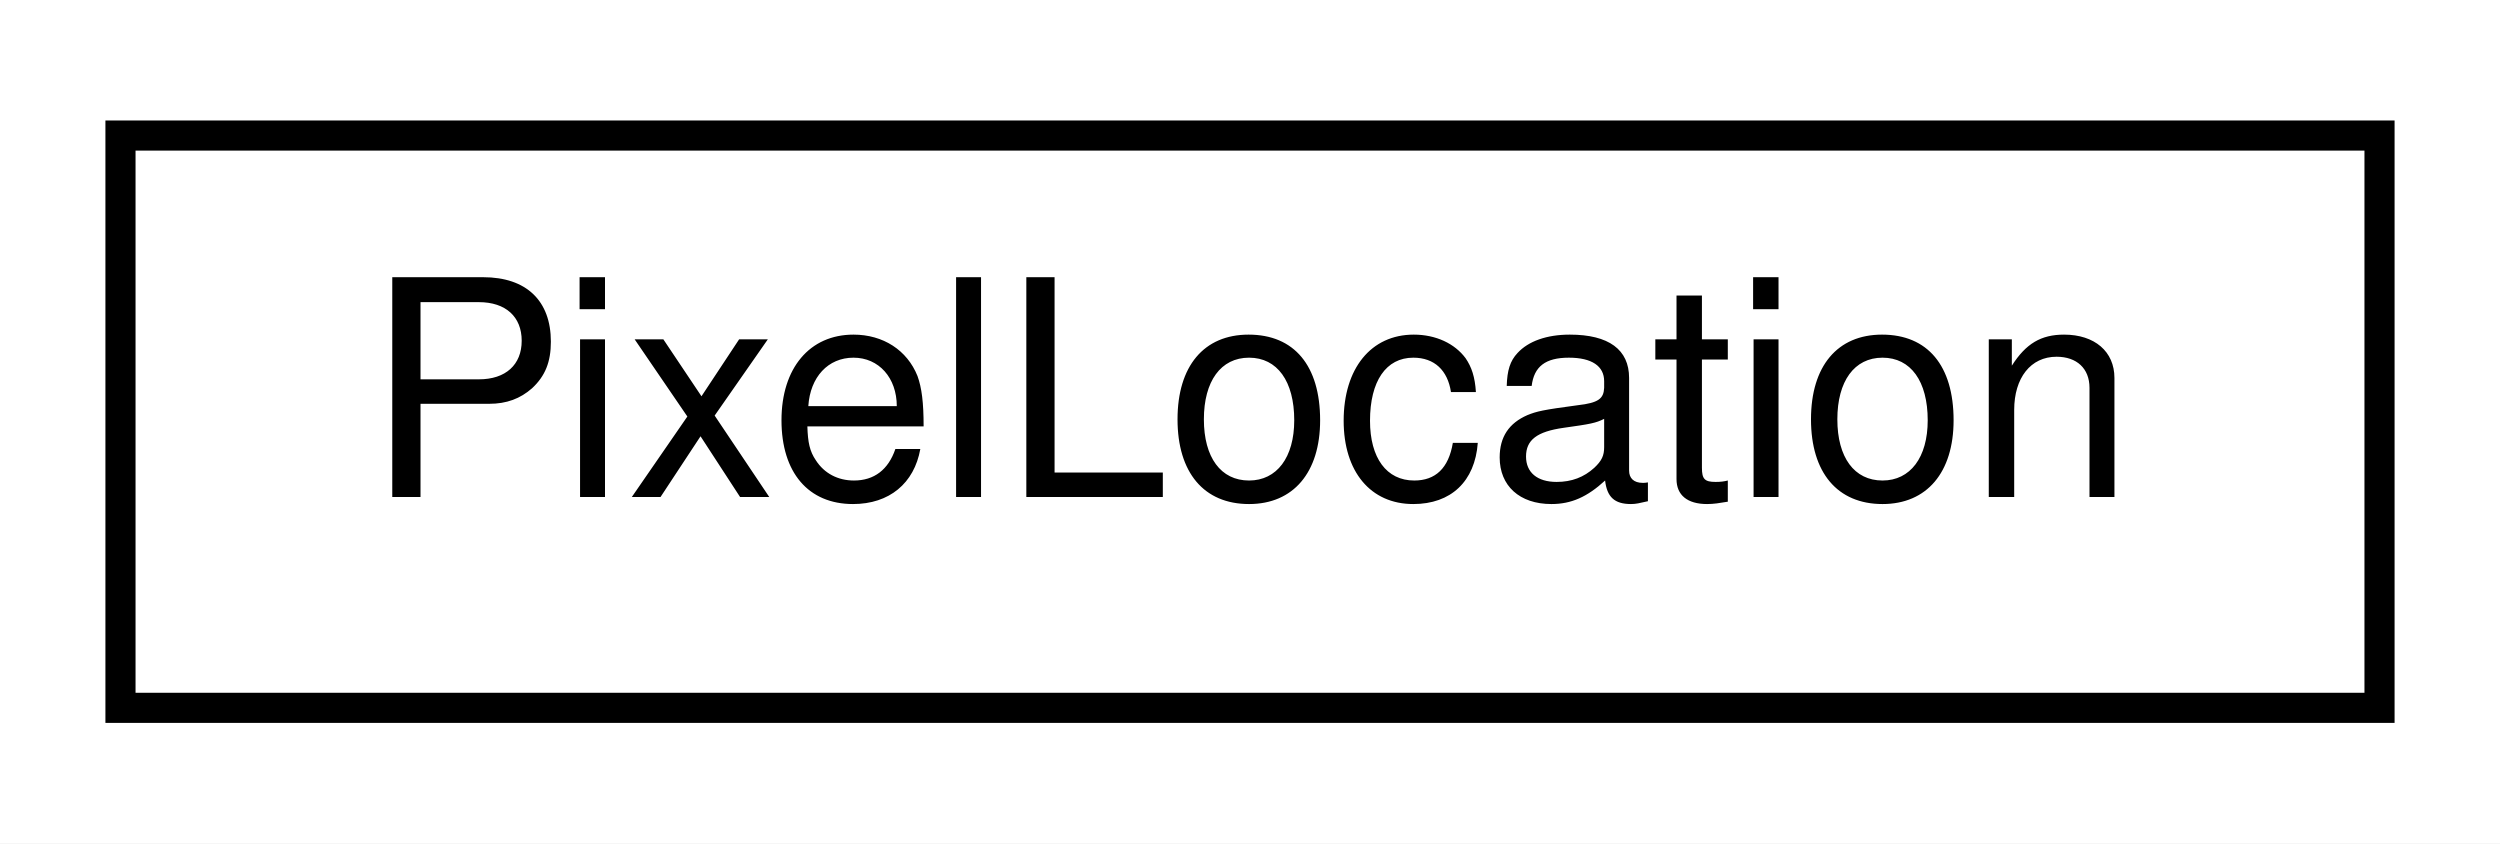
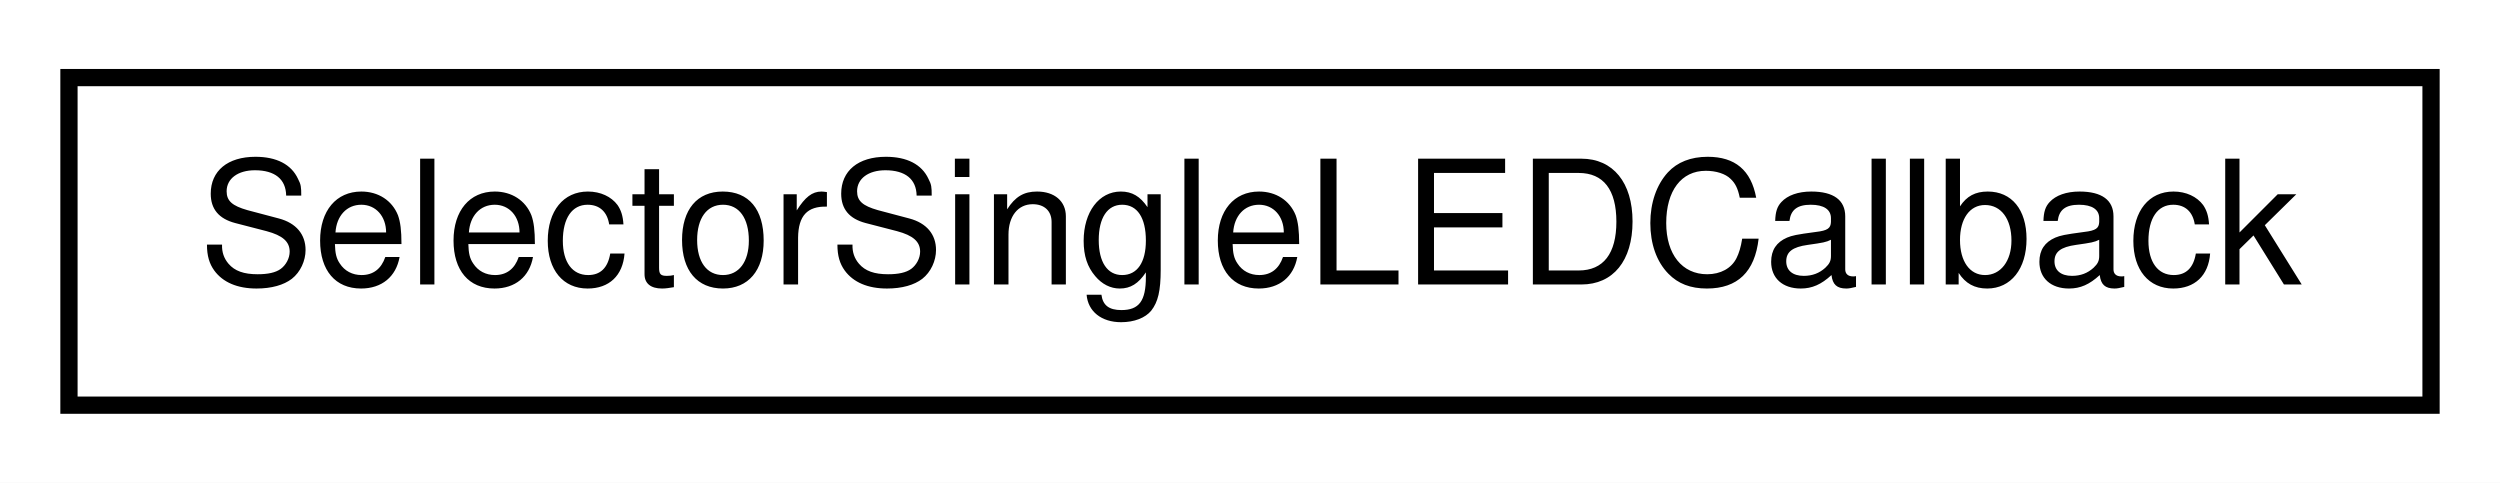
- <svg xmlns="http://www.w3.org/2000/svg" xmlns:xlink="http://www.w3.org/1999/xlink" width="83pt" height="28pt" viewBox="0.00 0.00 83.00 28.00">
+ <svg xmlns="http://www.w3.org/2000/svg" xmlns:xlink="http://www.w3.org/1999/xlink" width="145pt" height="28pt" viewBox="0.00 0.00 145.00 28.00">
  <g id="graph0" class="graph" transform="scale(1 1) rotate(0) translate(4 24)">
-     <polygon fill="white" stroke="none" points="-4,4 -4,-24 79,-24 79,4 -4,4" />
+     <polygon fill="white" stroke="none" points="-4,4 -4,-24 141,-24 141,4 -4,4" />
    <g id="node1" class="node">
      <g id="a_node1">
-         <a xlink:href="dc/dd2/structPixelLocation.html" target="_top" xlink:title="A simple struct representing a pixel with integer coordinates.">
-           <polygon fill="white" stroke="black" points="-7.10543e-15,-0.5 -7.10543e-15,-19.5 75,-19.5 75,-0.5 -7.10543e-15,-0.5" />
-           <text text-anchor="middle" x="37.5" y="-7.5" font-family="Helvetica,sans-Serif" font-size="10.00">PixelLocation</text>
+         <a xlink:href="d9/d15/classSelectorSingleLEDCallback.html" target="_top" xlink:title=" ">
+           <polygon fill="white" stroke="black" points="0,-0.5 0,-19.5 137,-19.5 137,-0.5 0,-0.5" />
+           <text text-anchor="middle" x="68.5" y="-7.5" font-family="Helvetica,sans-Serif" font-size="10.00">SelectorSingleLEDCallback</text>
        </a>
      </g>
    </g>
  </g>
</svg>
